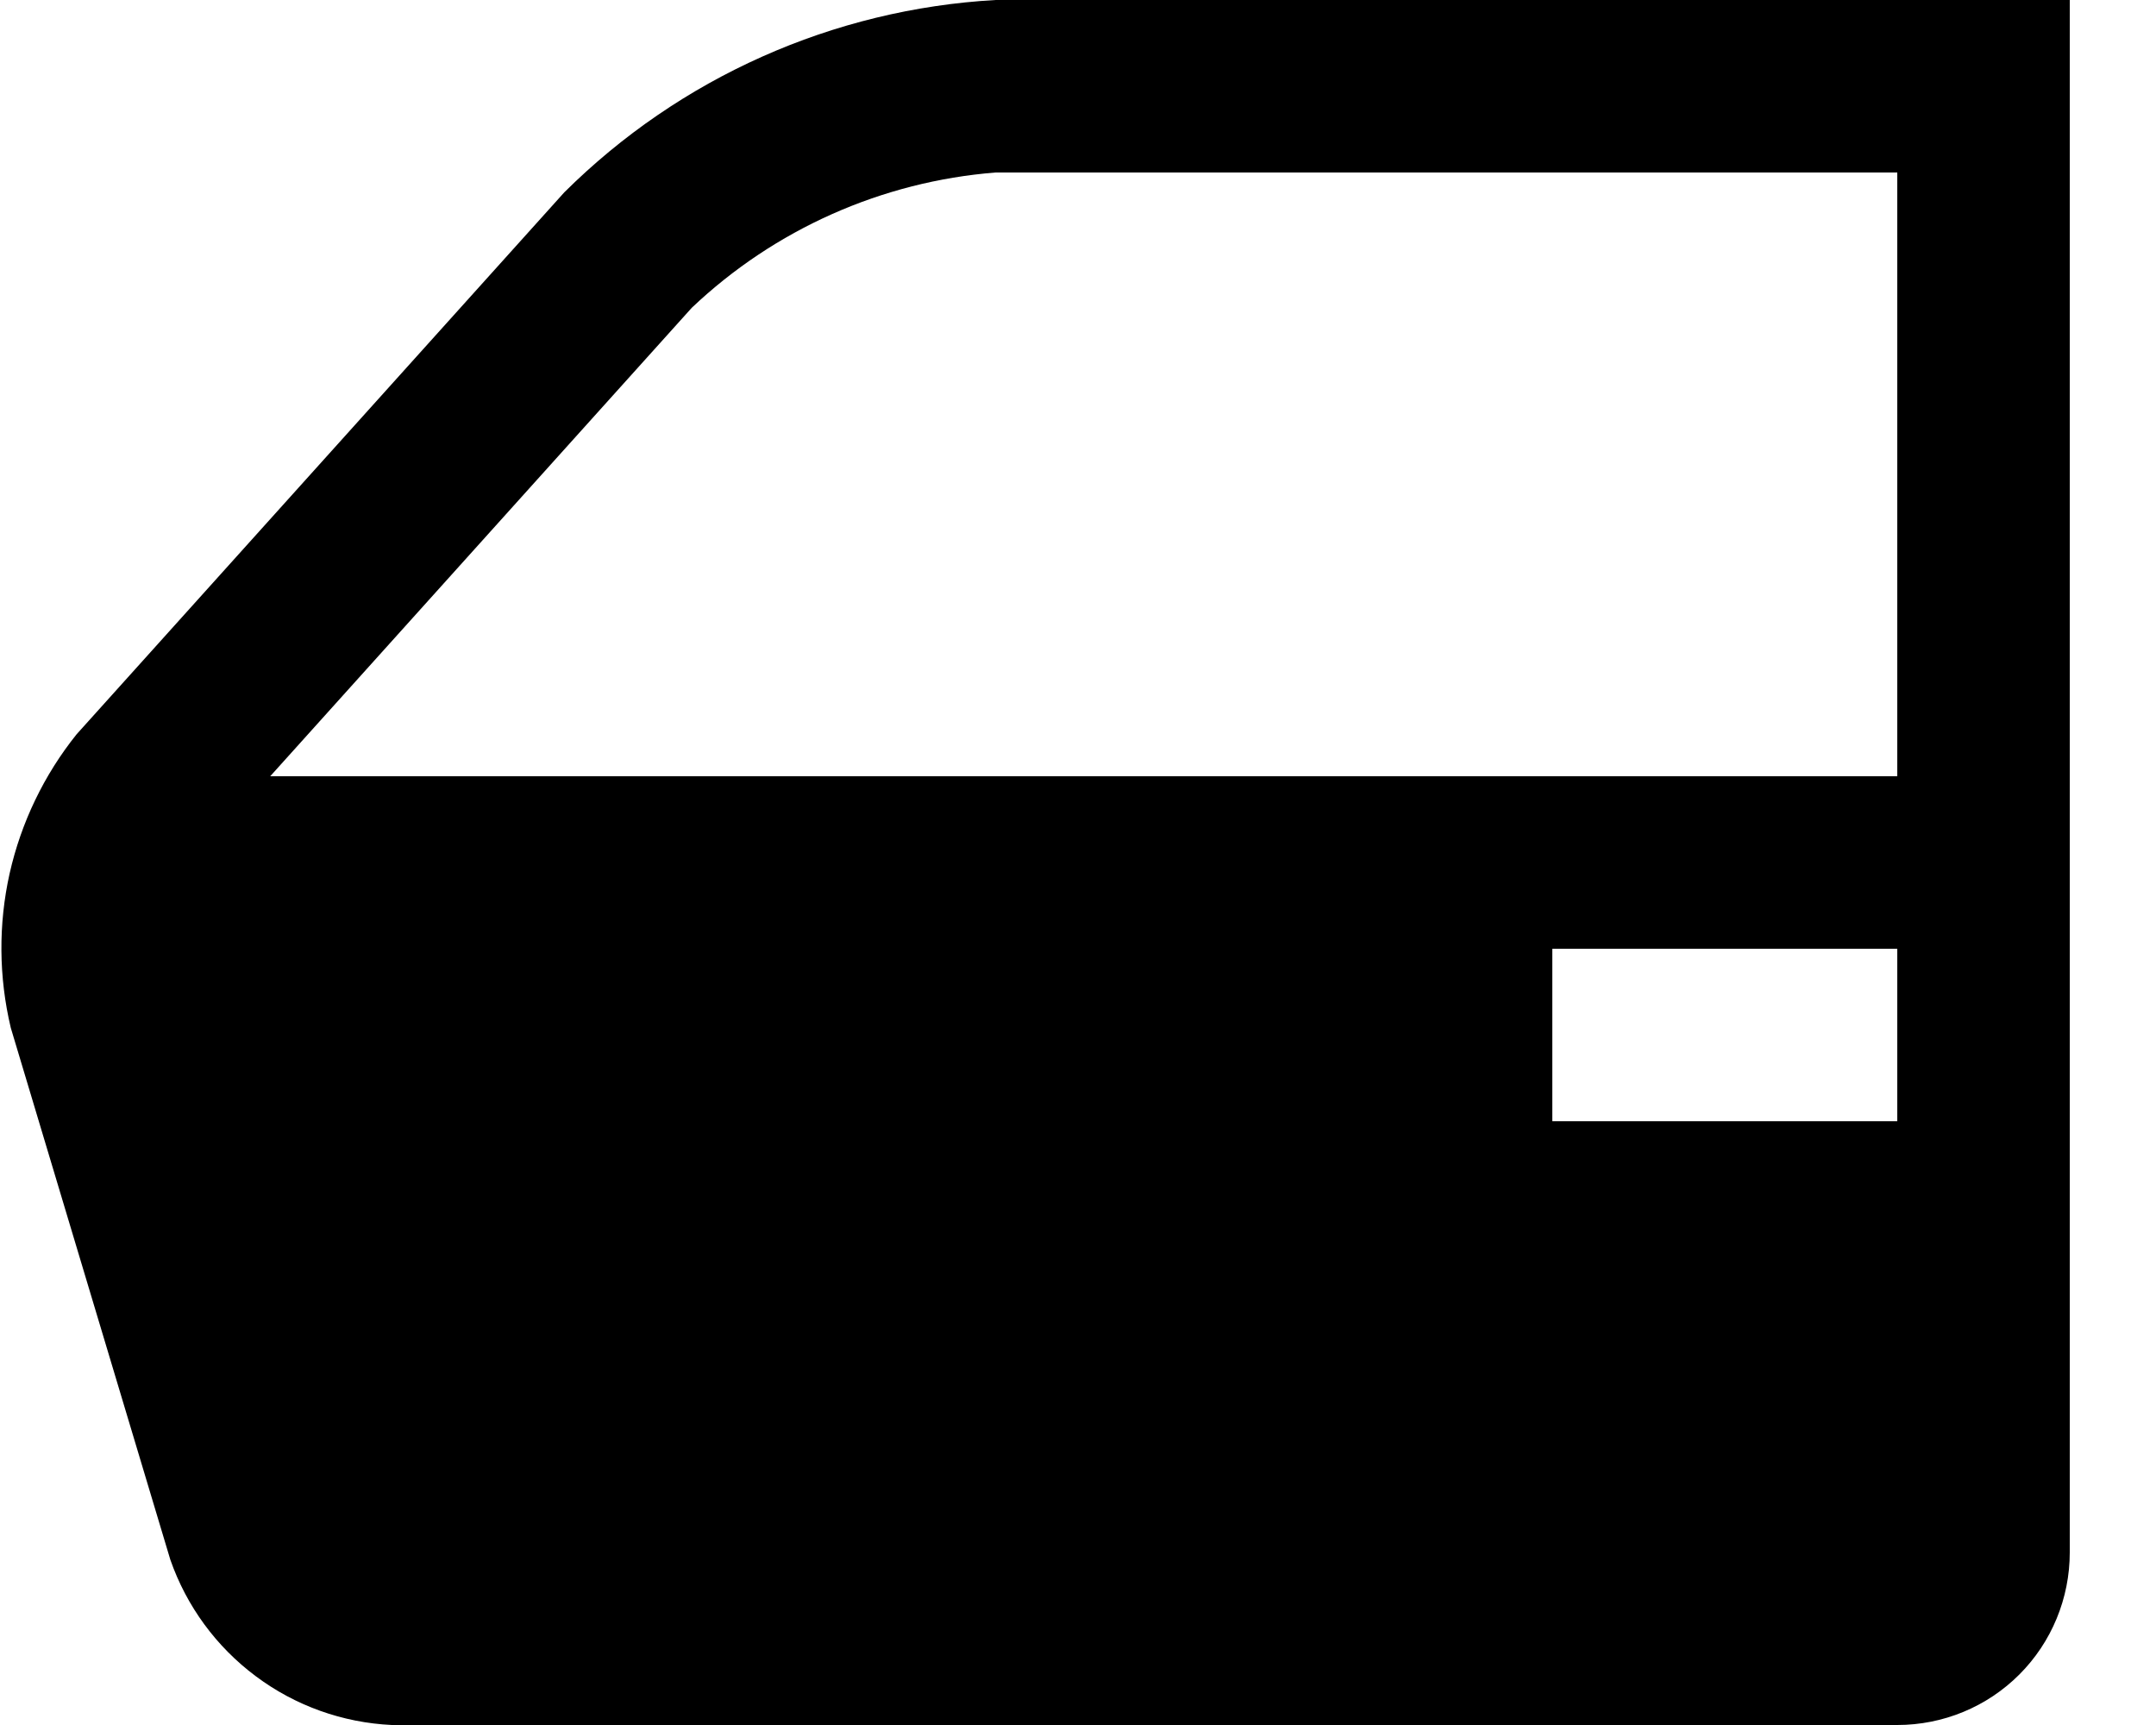
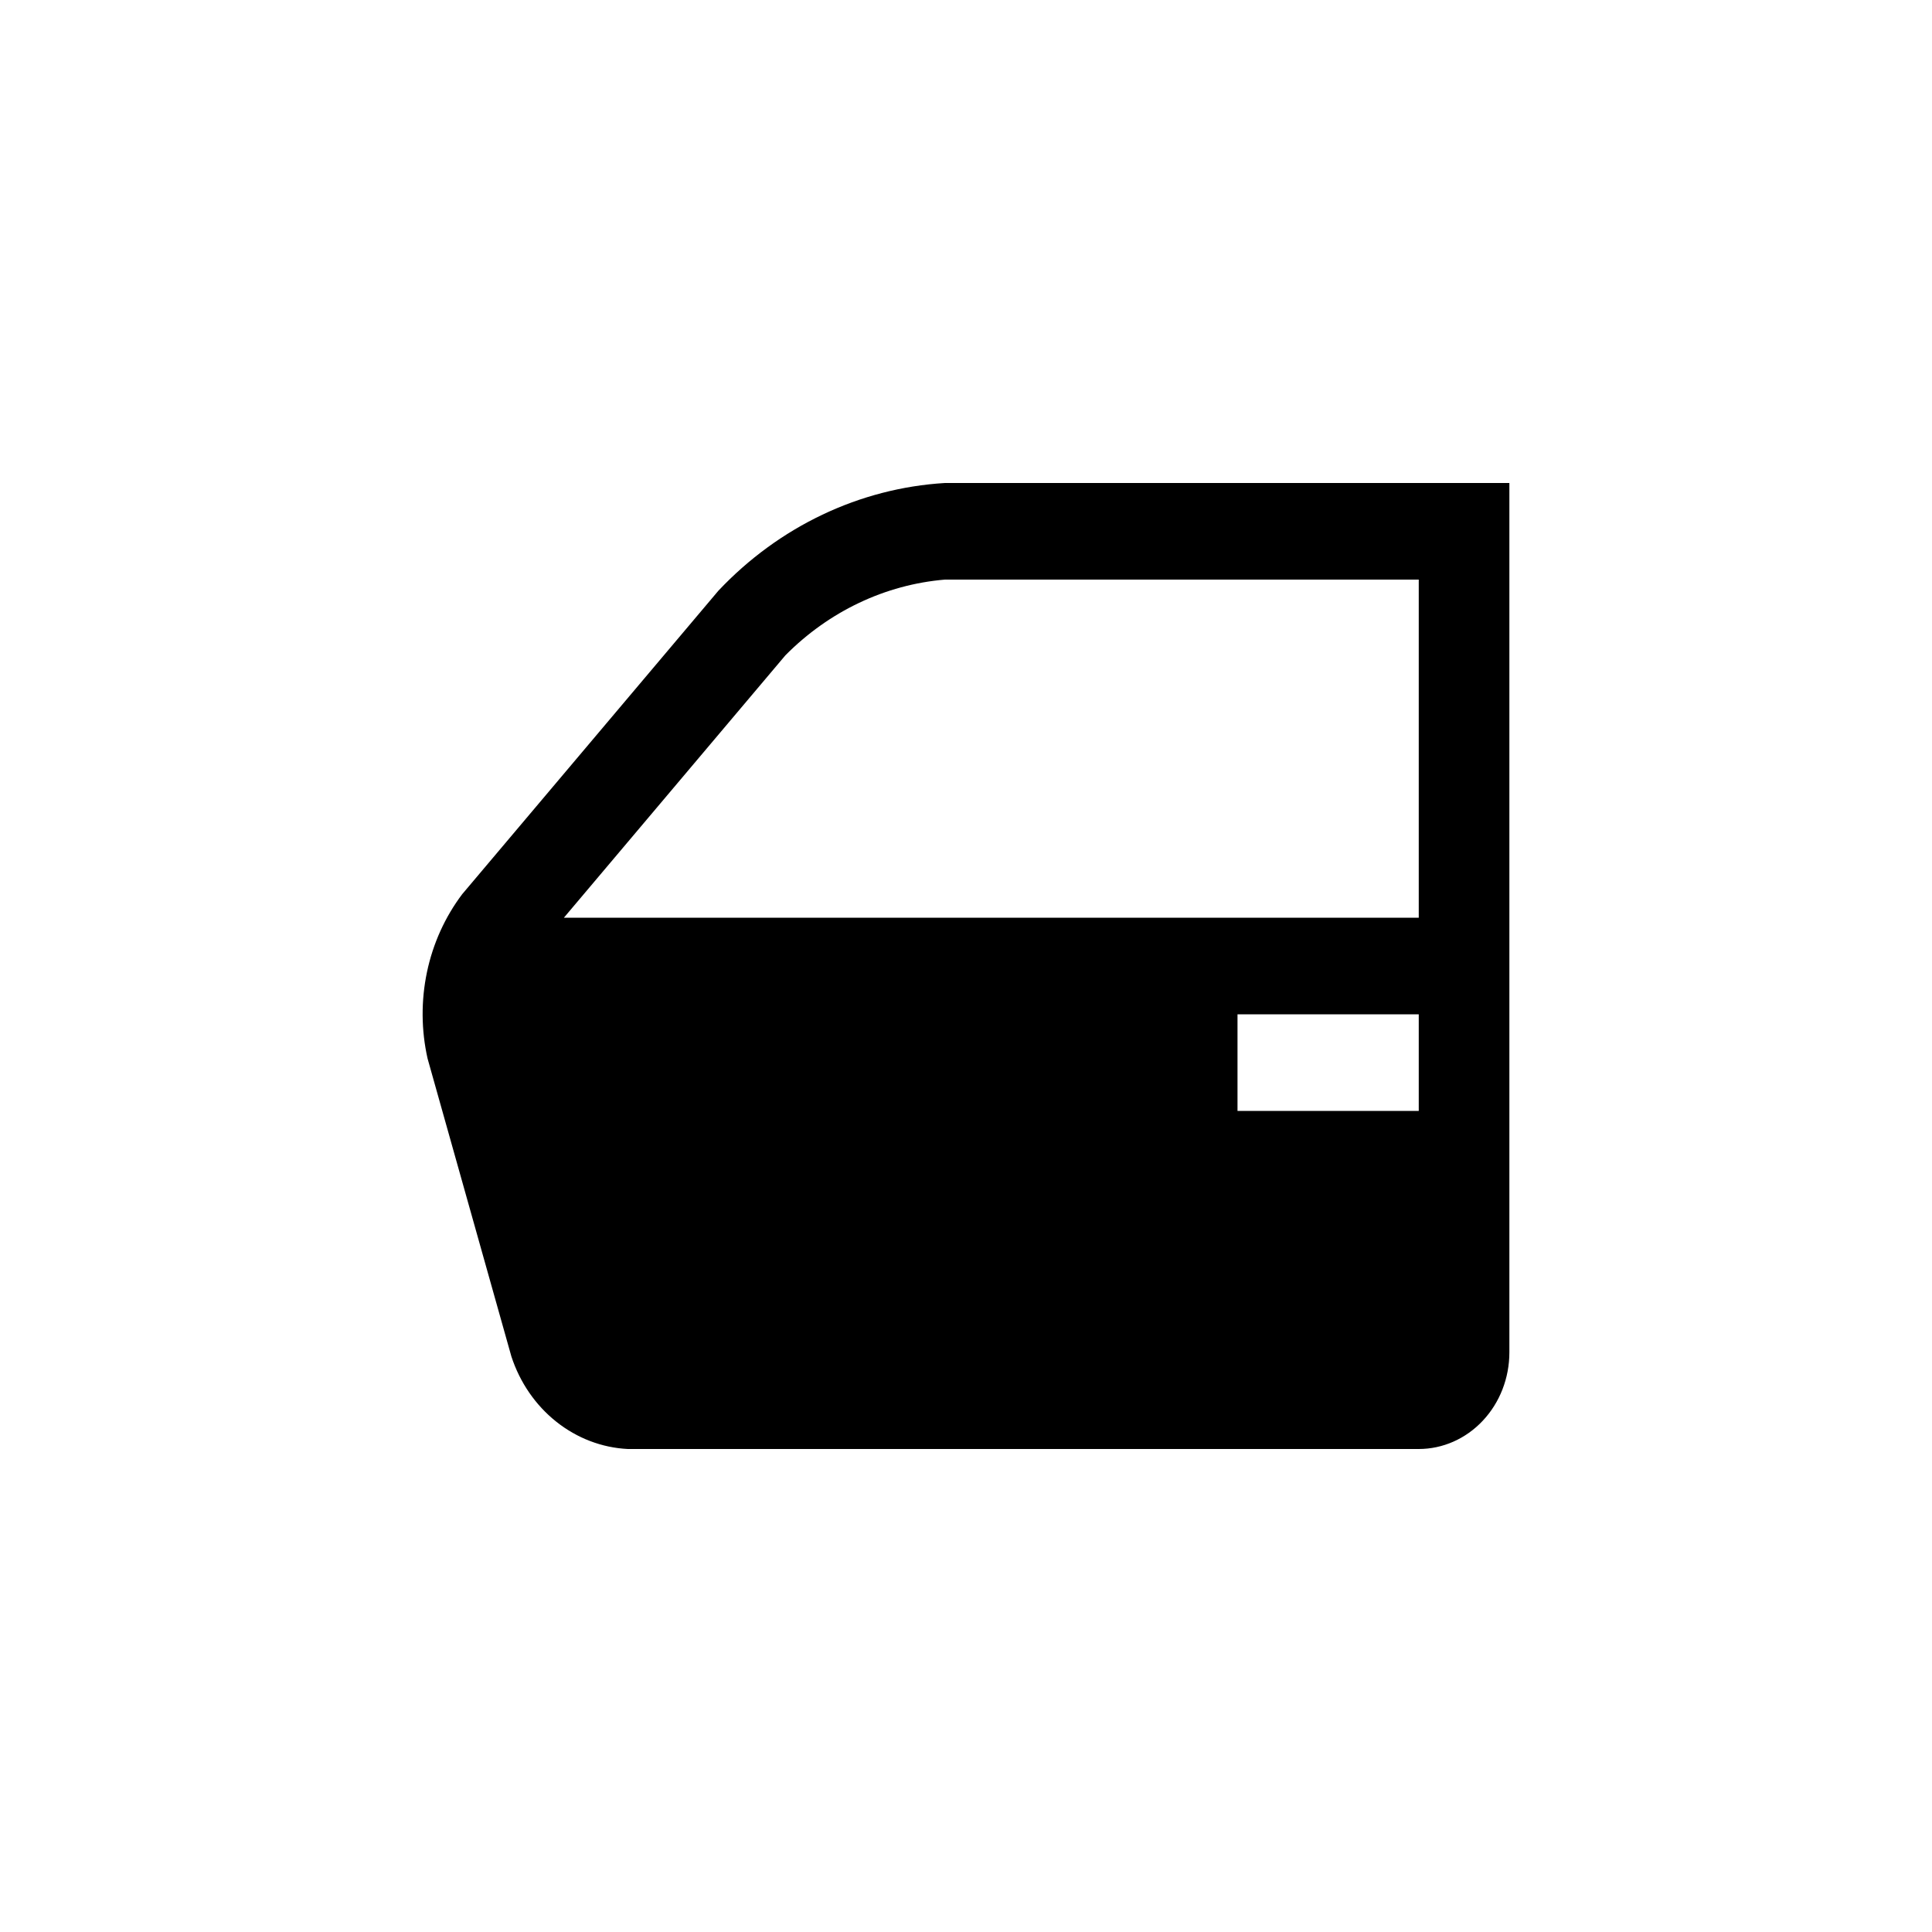
- <svg xmlns="http://www.w3.org/2000/svg" width="15" height="12" viewBox="0 0 15 12" fill="none">
-   <path d="M6.926 0C5.796 0.064 4.729 0.54 3.926 1.338L0.533 5.108C0.306 5.391 0.147 5.722 0.067 6.076C-0.012 6.43 -0.009 6.797 0.075 7.15L1.185 10.85C1.298 11.174 1.505 11.456 1.78 11.661C2.054 11.866 2.384 11.984 2.726 12H13.2C13.519 12 13.824 11.874 14.049 11.649C14.274 11.424 14.4 11.118 14.4 10.8V0H6.926ZM13.2 7.8H10.8V6.6H13.2V7.8ZM13.2 5.4H1.88L4.813 2.141C5.389 1.595 6.135 1.263 6.926 1.2H13.2V5.4Z" fill="black" />
+ <svg xmlns="http://www.w3.org/2000/svg" width="32" height="32" viewBox="0 0 32 32" fill="none">
+   <path d="M15.651 8C14.238 8.085 12.903 8.72 11.899 9.784L7.655 14.811C7.371 15.188 7.171 15.629 7.072 16.101C6.973 16.573 6.976 17.063 7.082 17.533L8.47 22.467C8.611 22.898 8.87 23.275 9.214 23.548C9.557 23.821 9.97 23.979 10.398 24H23.499C23.897 24 24.279 23.831 24.56 23.531C24.842 23.231 25 22.824 25 22.4V8H15.651ZM23.499 18.4H20.497V16.8H23.499V18.4ZM23.499 15.2H9.34L13.008 10.855C13.729 10.126 14.662 9.683 15.651 9.6H23.499V15.2Z" fill="black" />
</svg>
